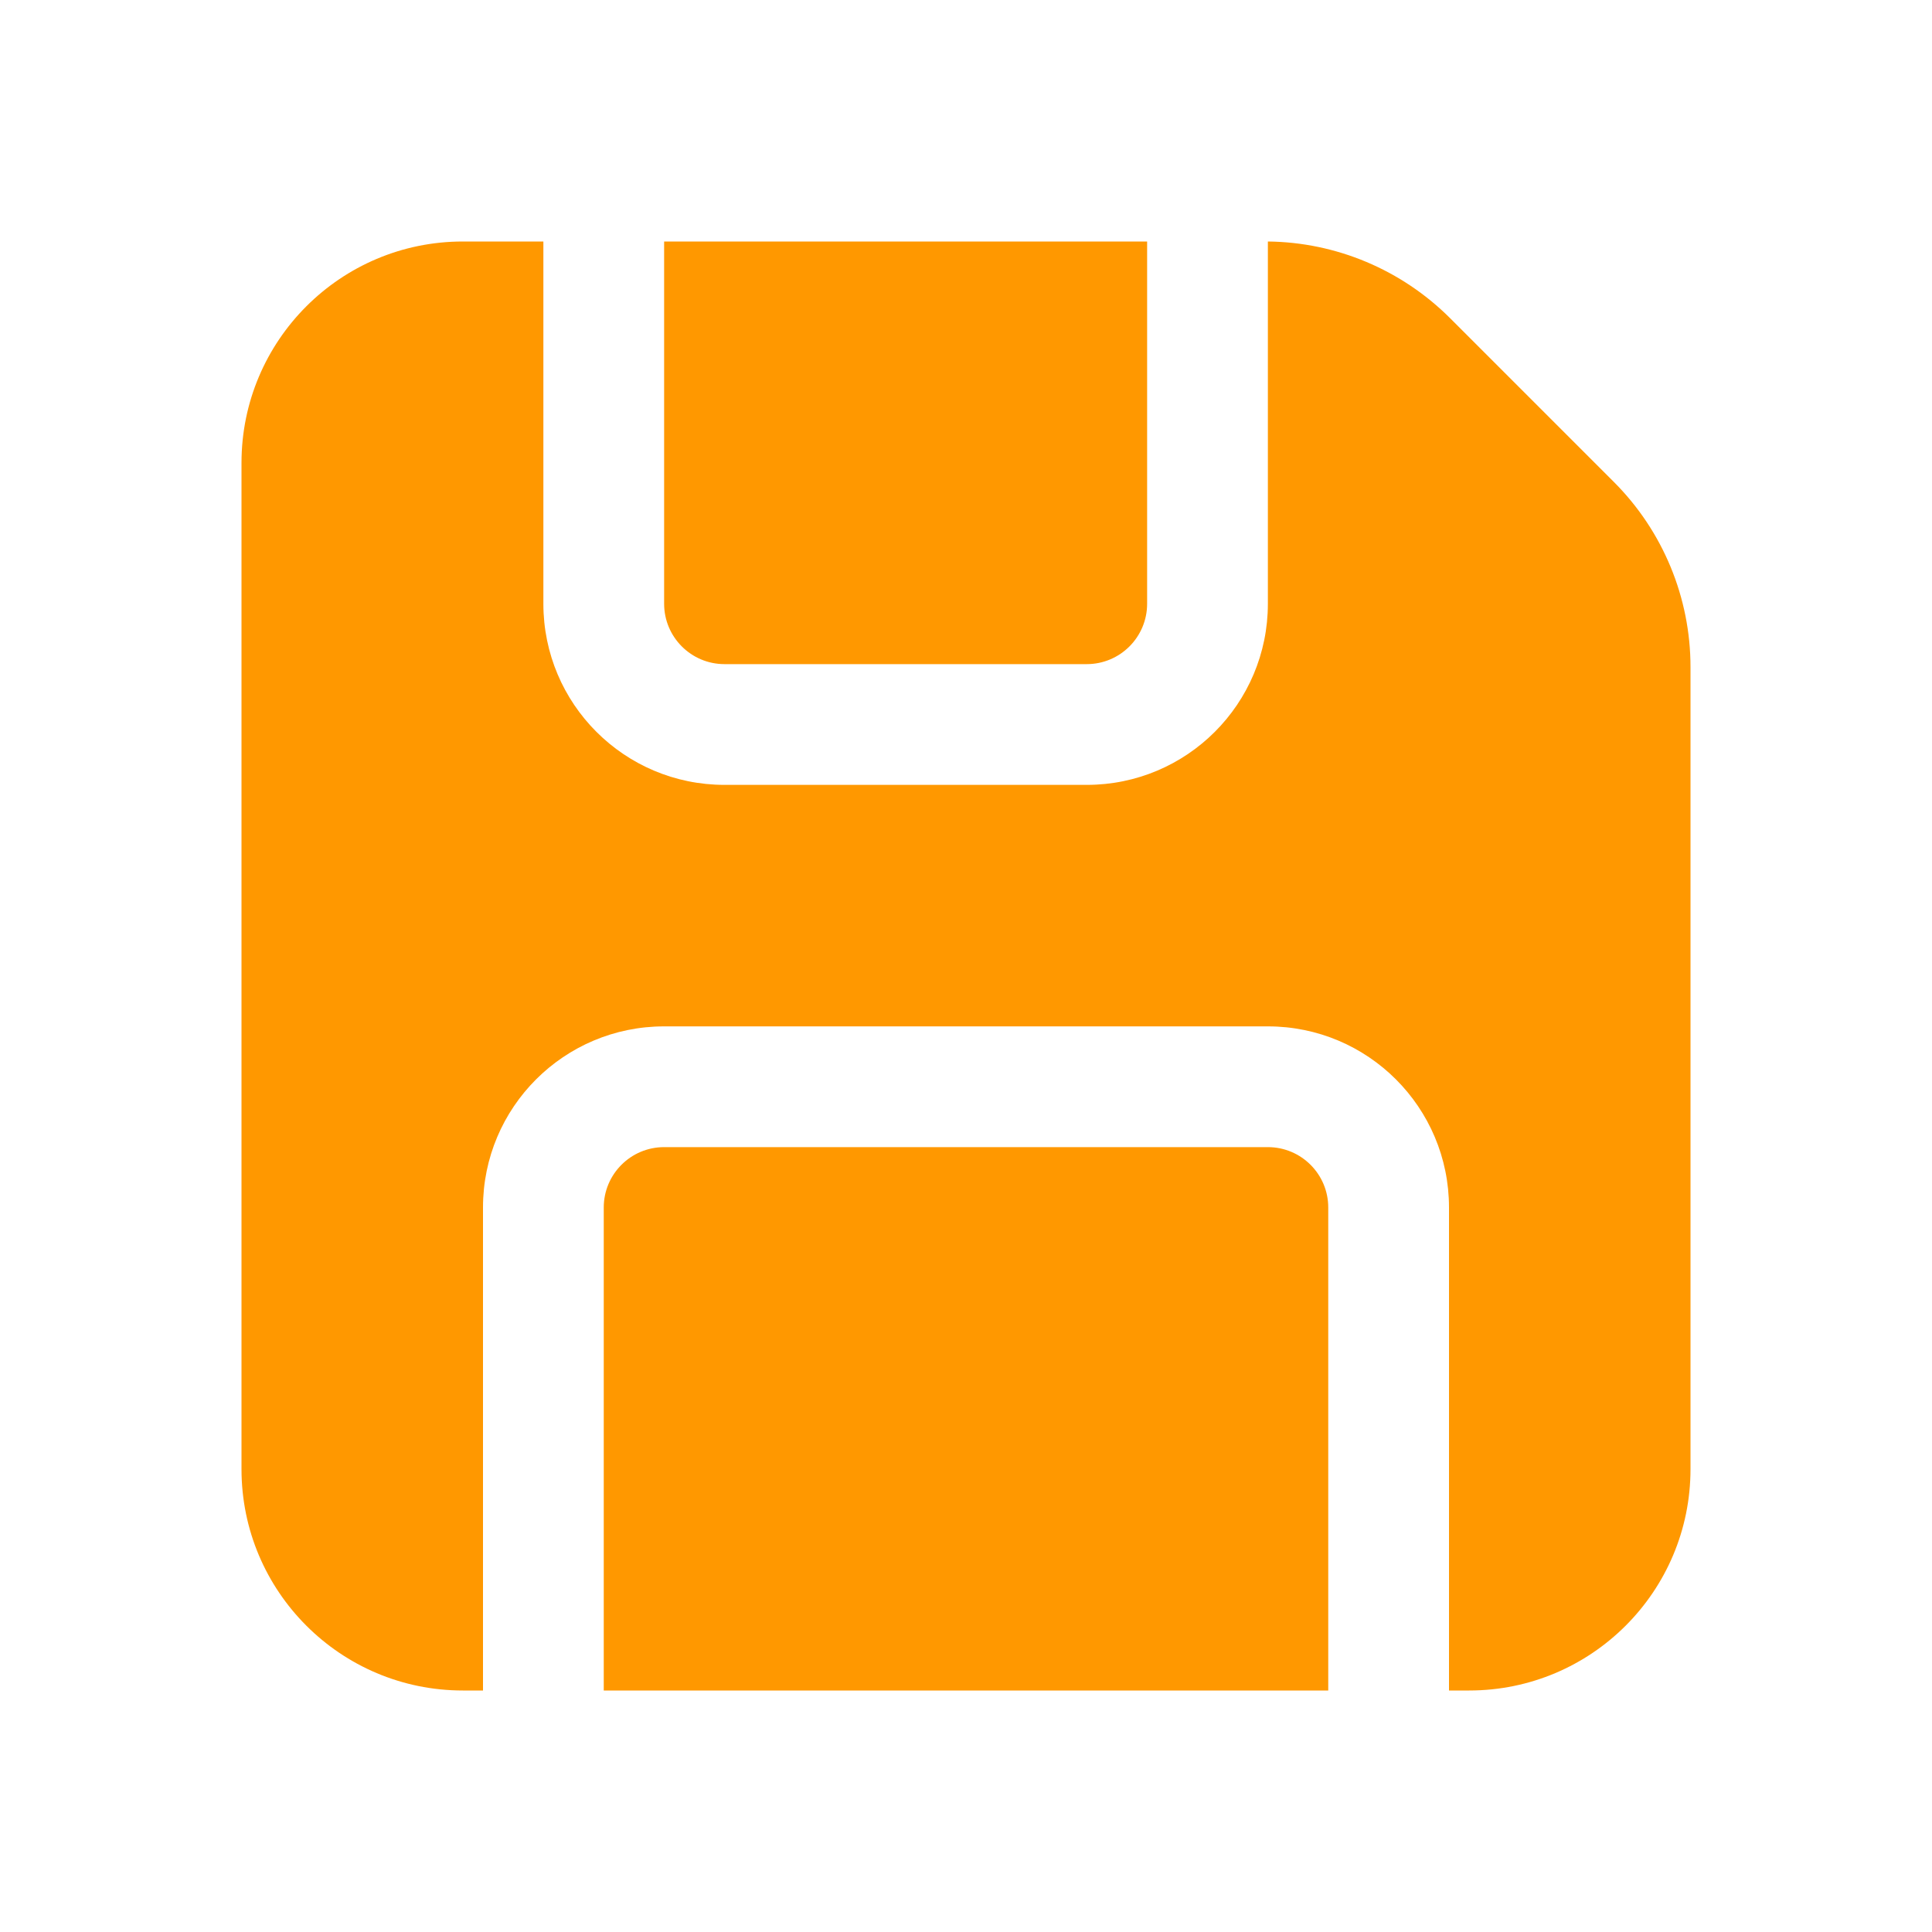
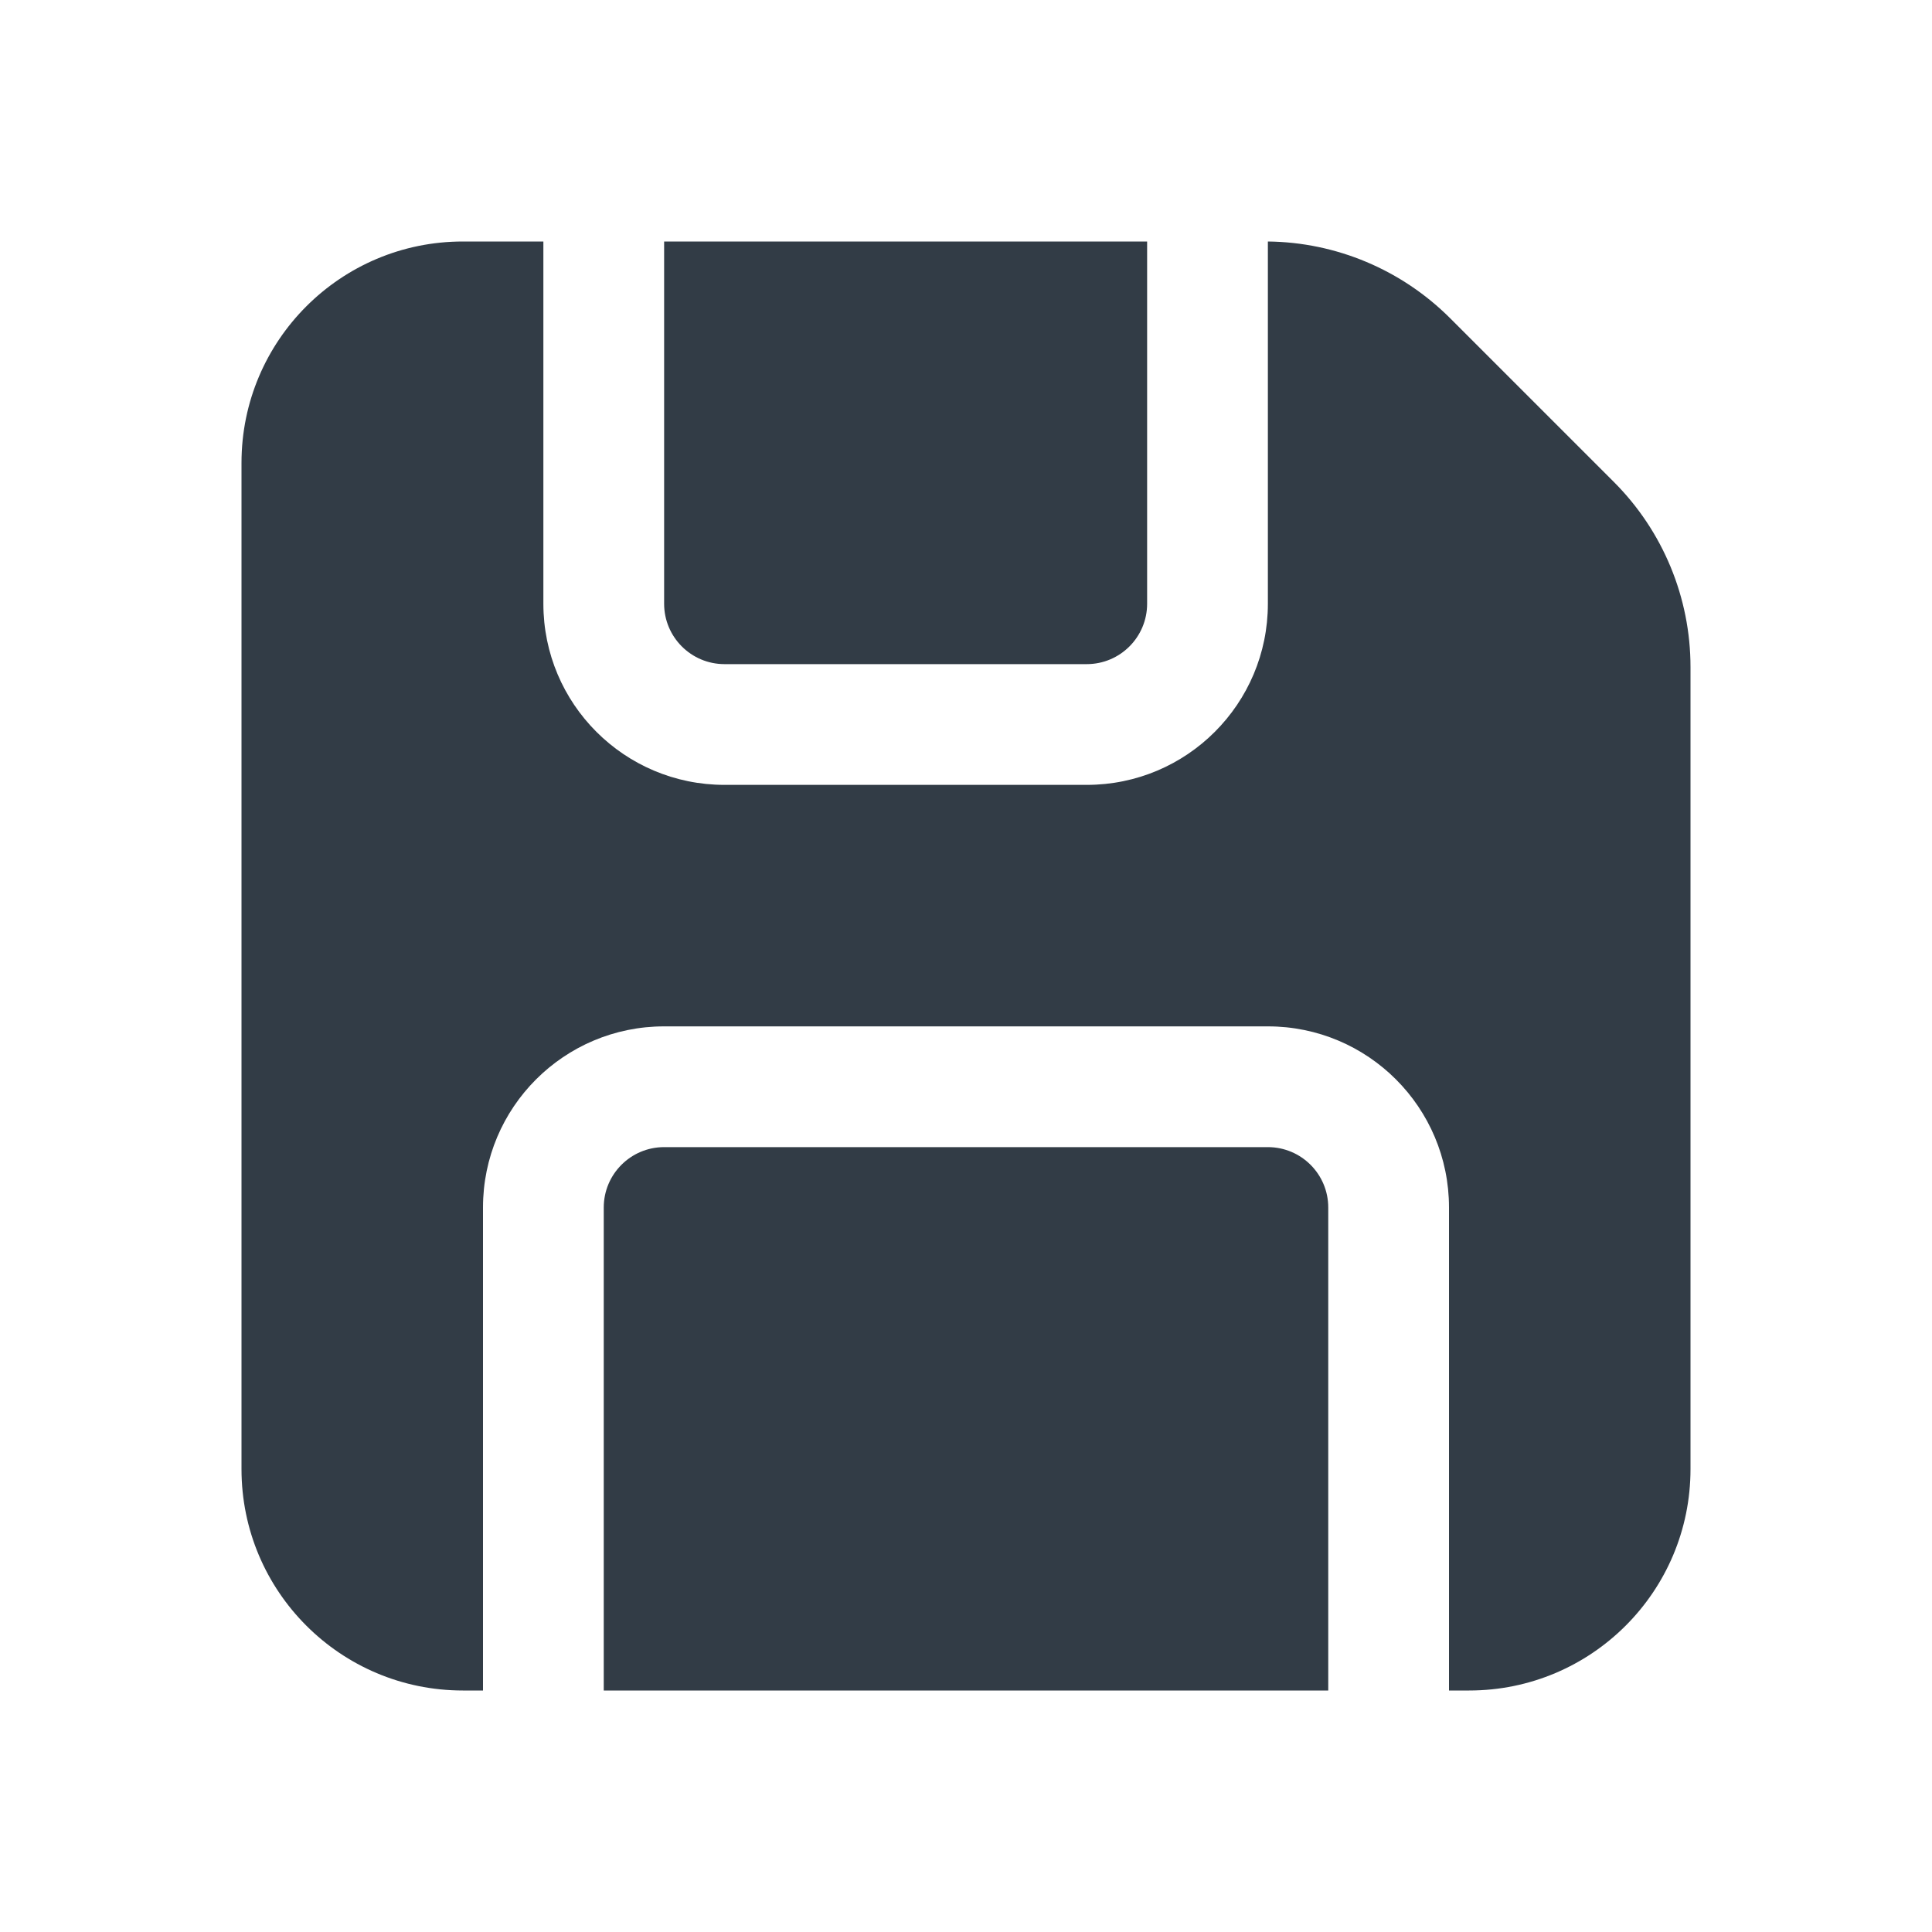
<svg xmlns="http://www.w3.org/2000/svg" width="800px" height="800px" viewBox="0 0 24 24" fill="none">
-   <path d="M6.75 3H5.75C4.231 3 3 4.231 3 5.75V18.25C3 19.769 4.231 21 5.75 21H6V15C6 13.757 7.007 12.75 8.25 12.75H15.75C16.993 12.75 18 13.757 18 15V21H18.25C19.769 21 21 19.769 21 18.25V8.286C21 7.424 20.658 6.597 20.048 5.987L18.013 3.952C17.411 3.351 16.599 3.009 15.75 3V7.5C15.75 8.743 14.743 9.75 13.5 9.75H9C7.757 9.75 6.75 8.743 6.75 7.5V3Z" fill="#FF9800" />
-   <path d="M14.25 3V7.5C14.25 7.914 13.914 8.25 13.5 8.25H9C8.586 8.25 8.25 7.914 8.25 7.5V3H14.25Z" fill="#FF9800" />
-   <path d="M16.5 21V15C16.5 14.586 16.164 14.25 15.75 14.25H8.25C7.836 14.25 7.5 14.586 7.5 15V21H16.5Z" fill="#FF9800" />
+   <path d="M6.75 3H5.75C4.231 3 3 4.231 3 5.75V18.25C3 19.769 4.231 21 5.75 21H6V15C6 13.757 7.007 12.75 8.25 12.75H15.75C16.993 12.75 18 13.757 18 15V21H18.25C19.769 21 21 19.769 21 18.25V8.286C21 7.424 20.658 6.597 20.048 5.987L18.013 3.952C17.411 3.351 16.599 3.009 15.75 3V7.5C15.75 8.743 14.743 9.75 13.5 9.75H9C7.757 9.75 6.75 8.743 6.75 7.5V3Z" fill="#323C46" />
+   <path d="M14.25 3V7.5C14.25 7.914 13.914 8.25 13.5 8.25H9C8.586 8.25 8.25 7.914 8.25 7.5V3H14.25Z" fill="#323C46" />
+   <path d="M16.5 21V15C16.5 14.586 16.164 14.25 15.75 14.25H8.25C7.836 14.25 7.5 14.586 7.5 15V21H16.5Z" fill="#323C46" />
</svg>
